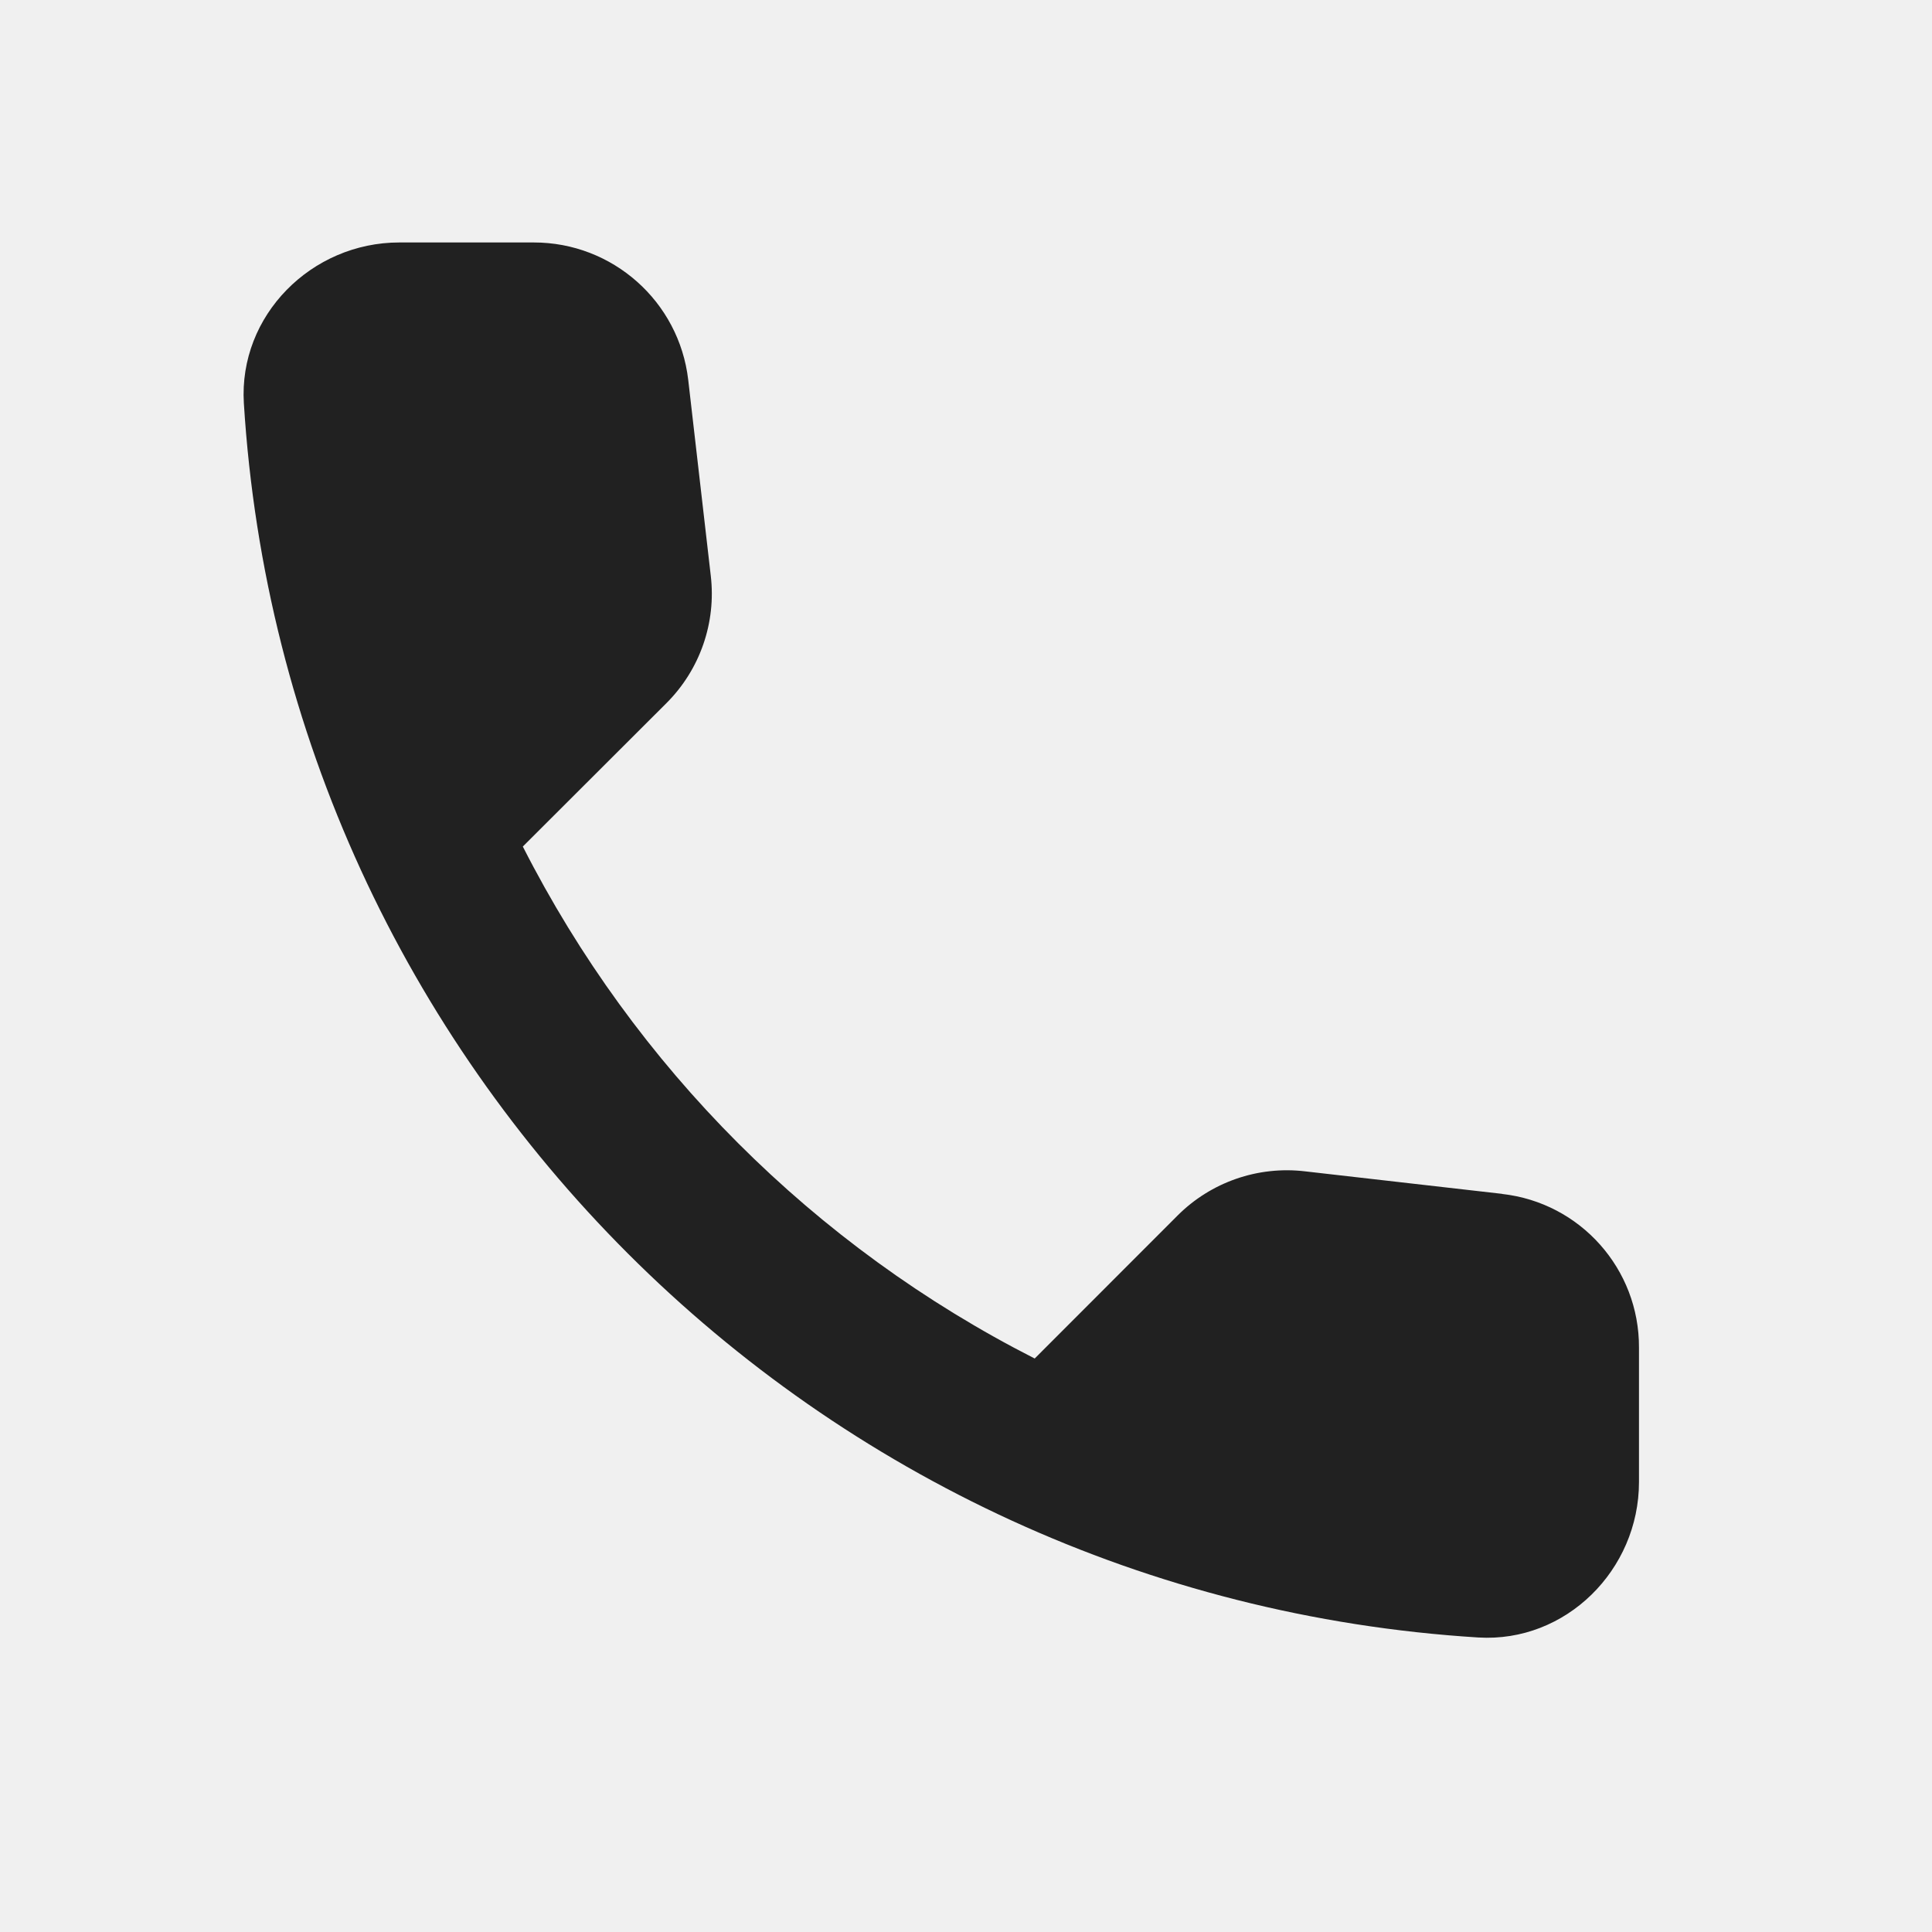
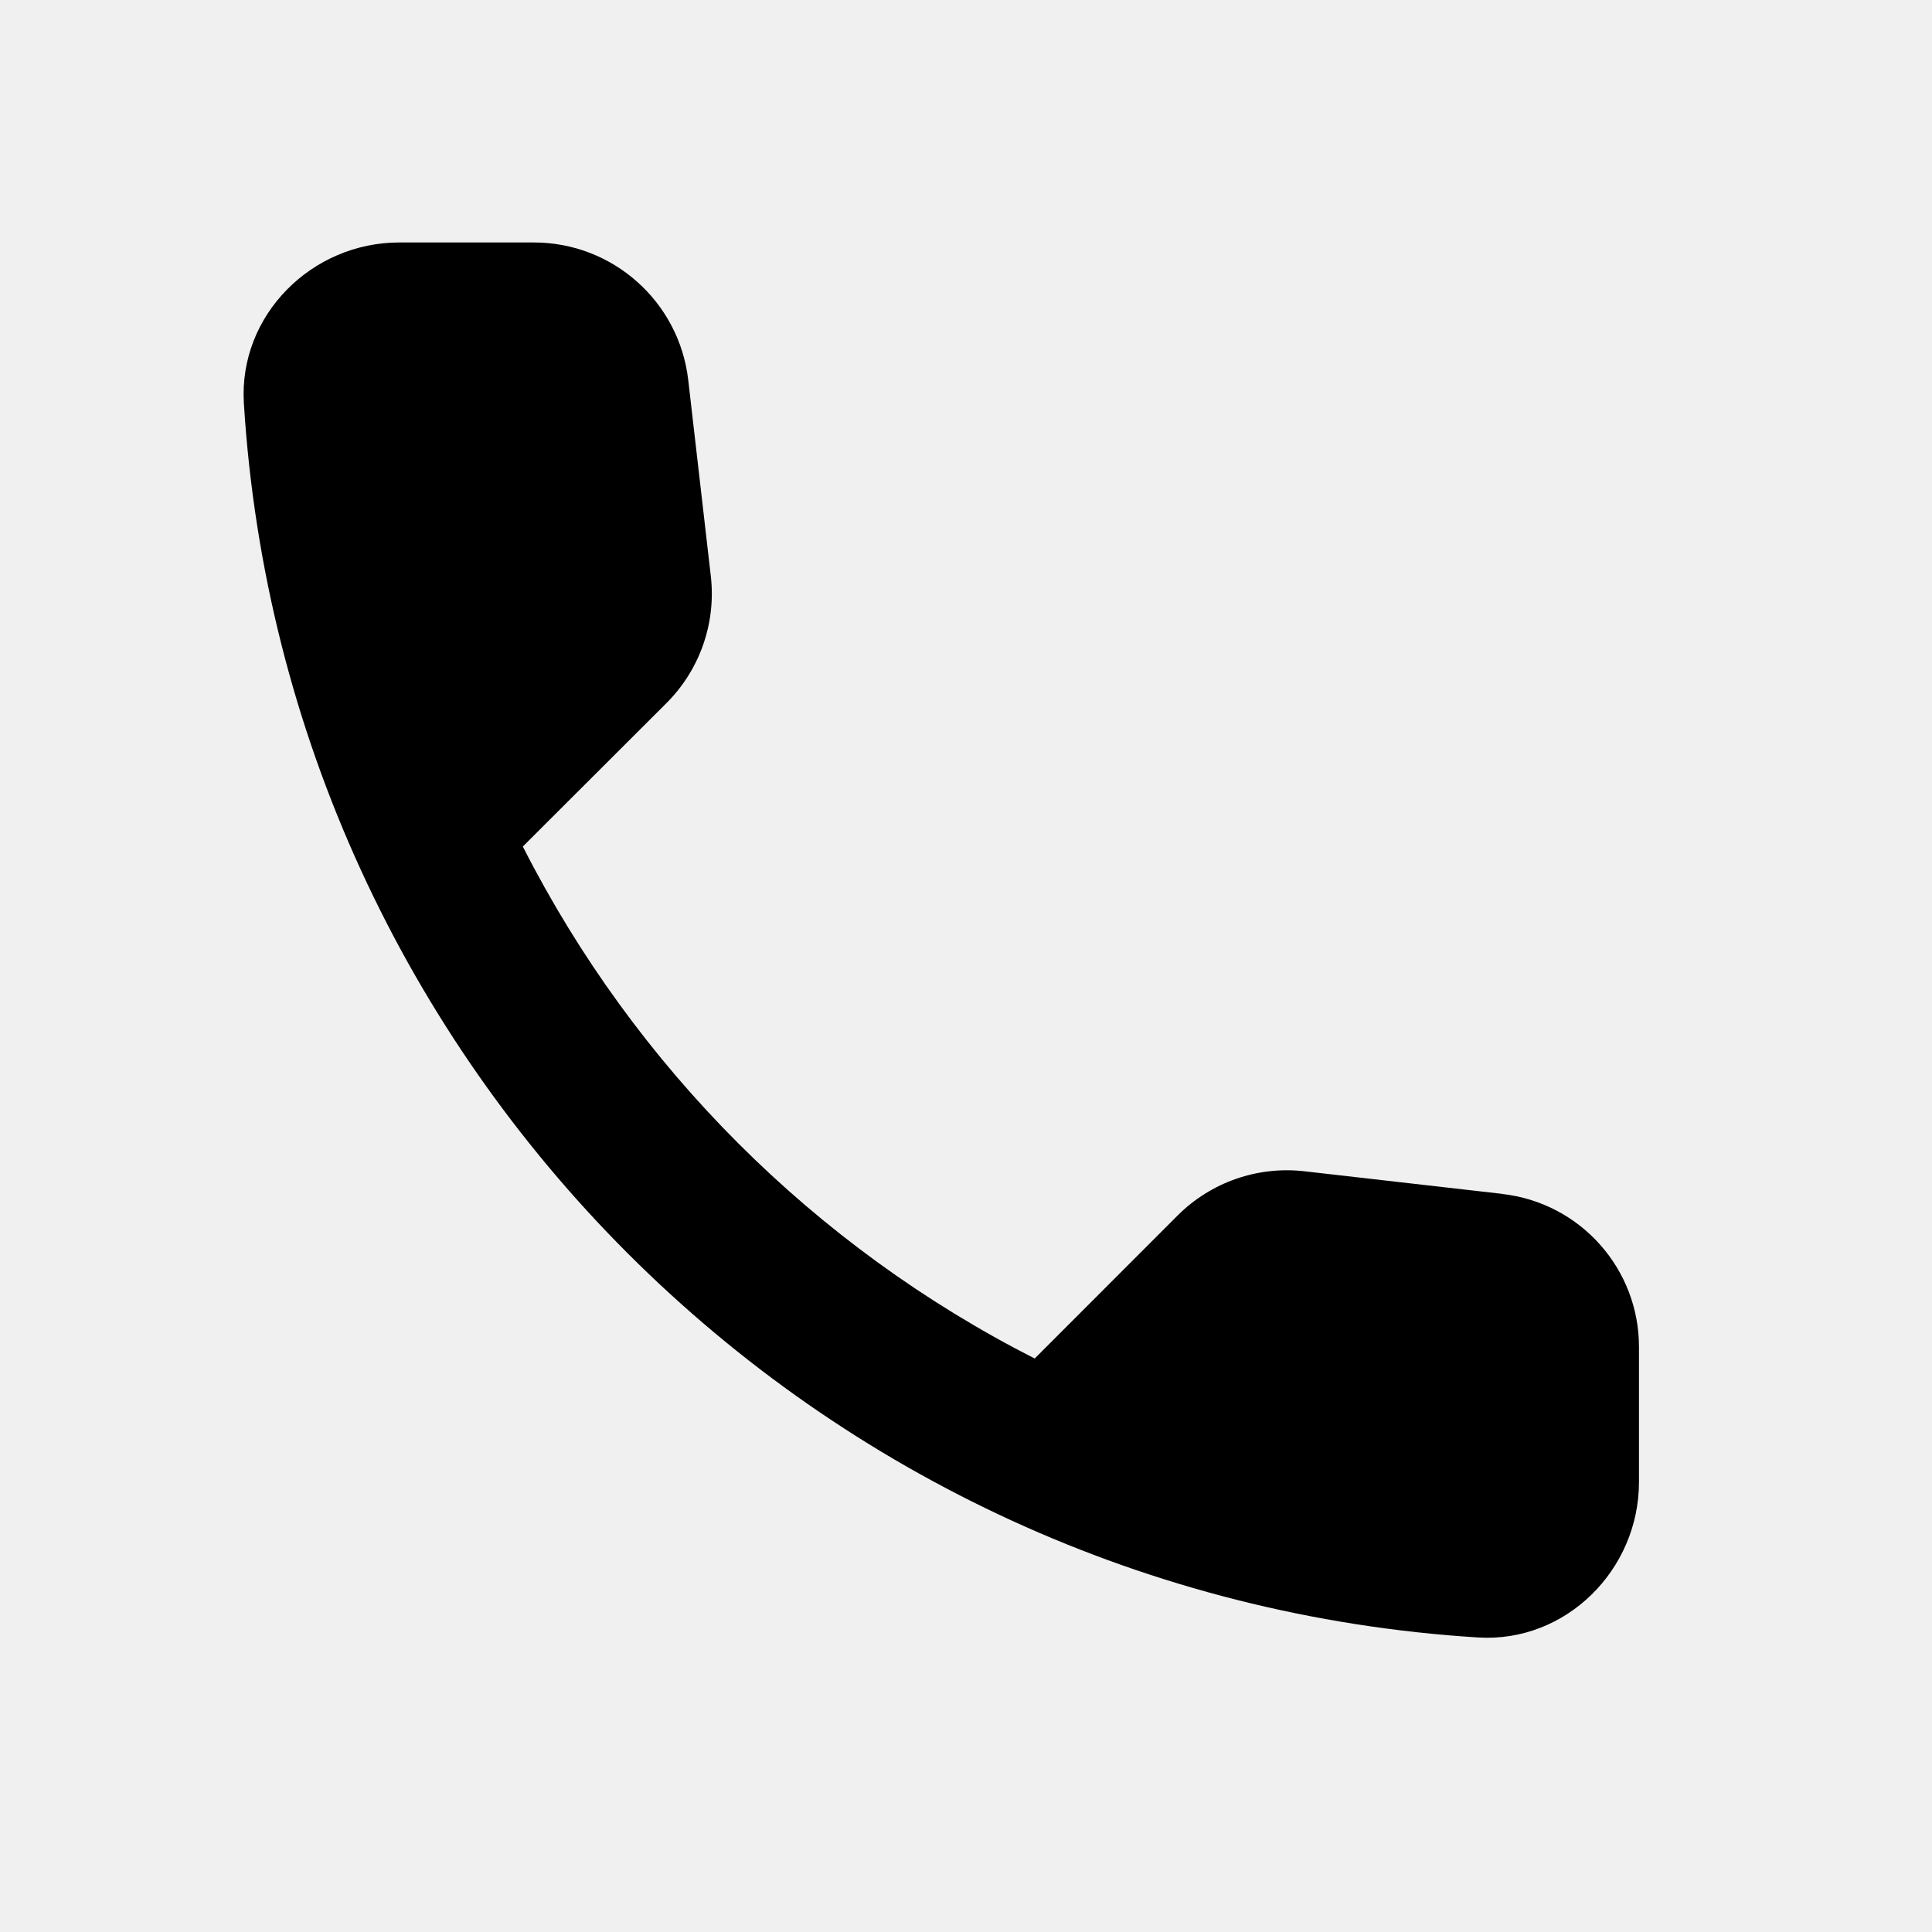
- <svg xmlns="http://www.w3.org/2000/svg" width="18" height="18" fill="none">
+ <svg xmlns="http://www.w3.org/2000/svg" width="18" height="18">
  <g clip-path="url(#a)">
-     <path fill="#212121" d="m13.996 11.123-1.838-.21a1.44 1.44 0 0 0-1.187.412L9.64 12.657a10.888 10.888 0 0 1-4.769-4.77L6.21 6.55a1.44 1.44 0 0 0 .412-1.187l-.21-1.824a1.448 1.448 0 0 0-1.44-1.28H3.72c-.818 0-1.498.68-1.448 1.498.384 6.18 5.327 11.115 11.5 11.499.817.05 1.498-.63 1.498-1.448v-1.252a1.434 1.434 0 0 0-1.274-1.432Z" />
+     <path d="m13.996 11.123-1.838-.21a1.44 1.44 0 0 0-1.187.412L9.64 12.657a10.888 10.888 0 0 1-4.769-4.77L6.21 6.55a1.44 1.44 0 0 0 .412-1.187l-.21-1.824a1.448 1.448 0 0 0-1.44-1.28H3.72c-.818 0-1.498.68-1.448 1.498.384 6.18 5.327 11.115 11.5 11.499.817.05 1.498-.63 1.498-1.448v-1.252a1.434 1.434 0 0 0-1.274-1.432Z" />
  </g>
  <defs>
    <clipPath id="a">
      <path fill="#fff" d="M0 0h18v18H0z" />
    </clipPath>
  </defs>
</svg>
